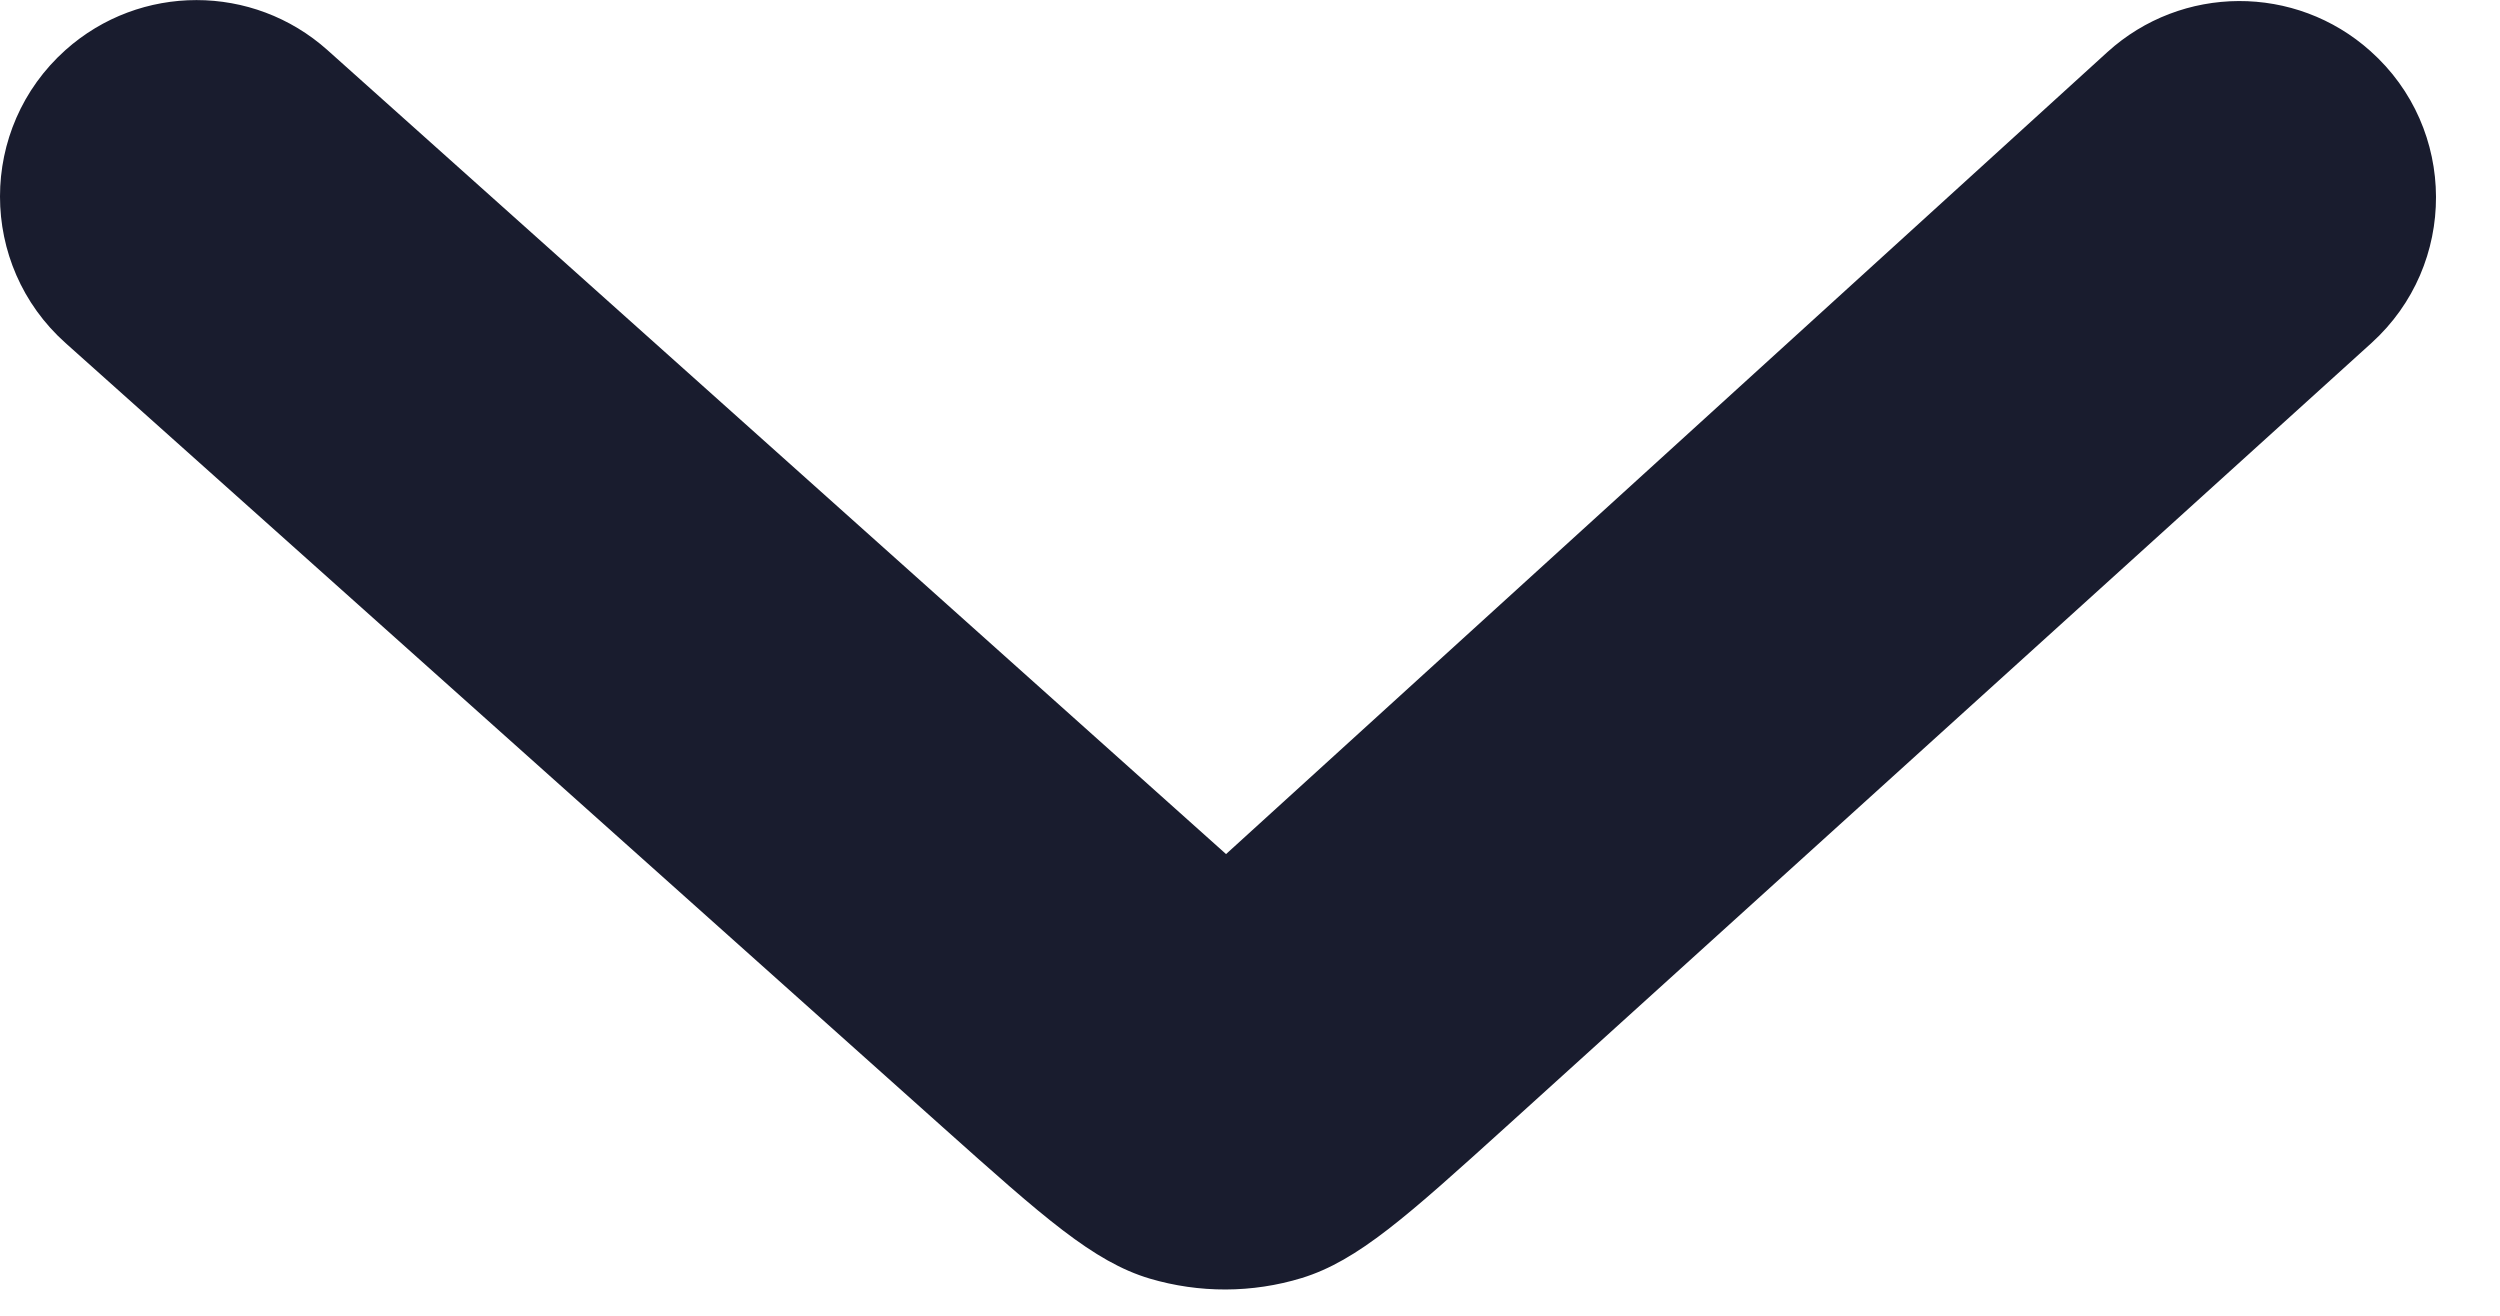
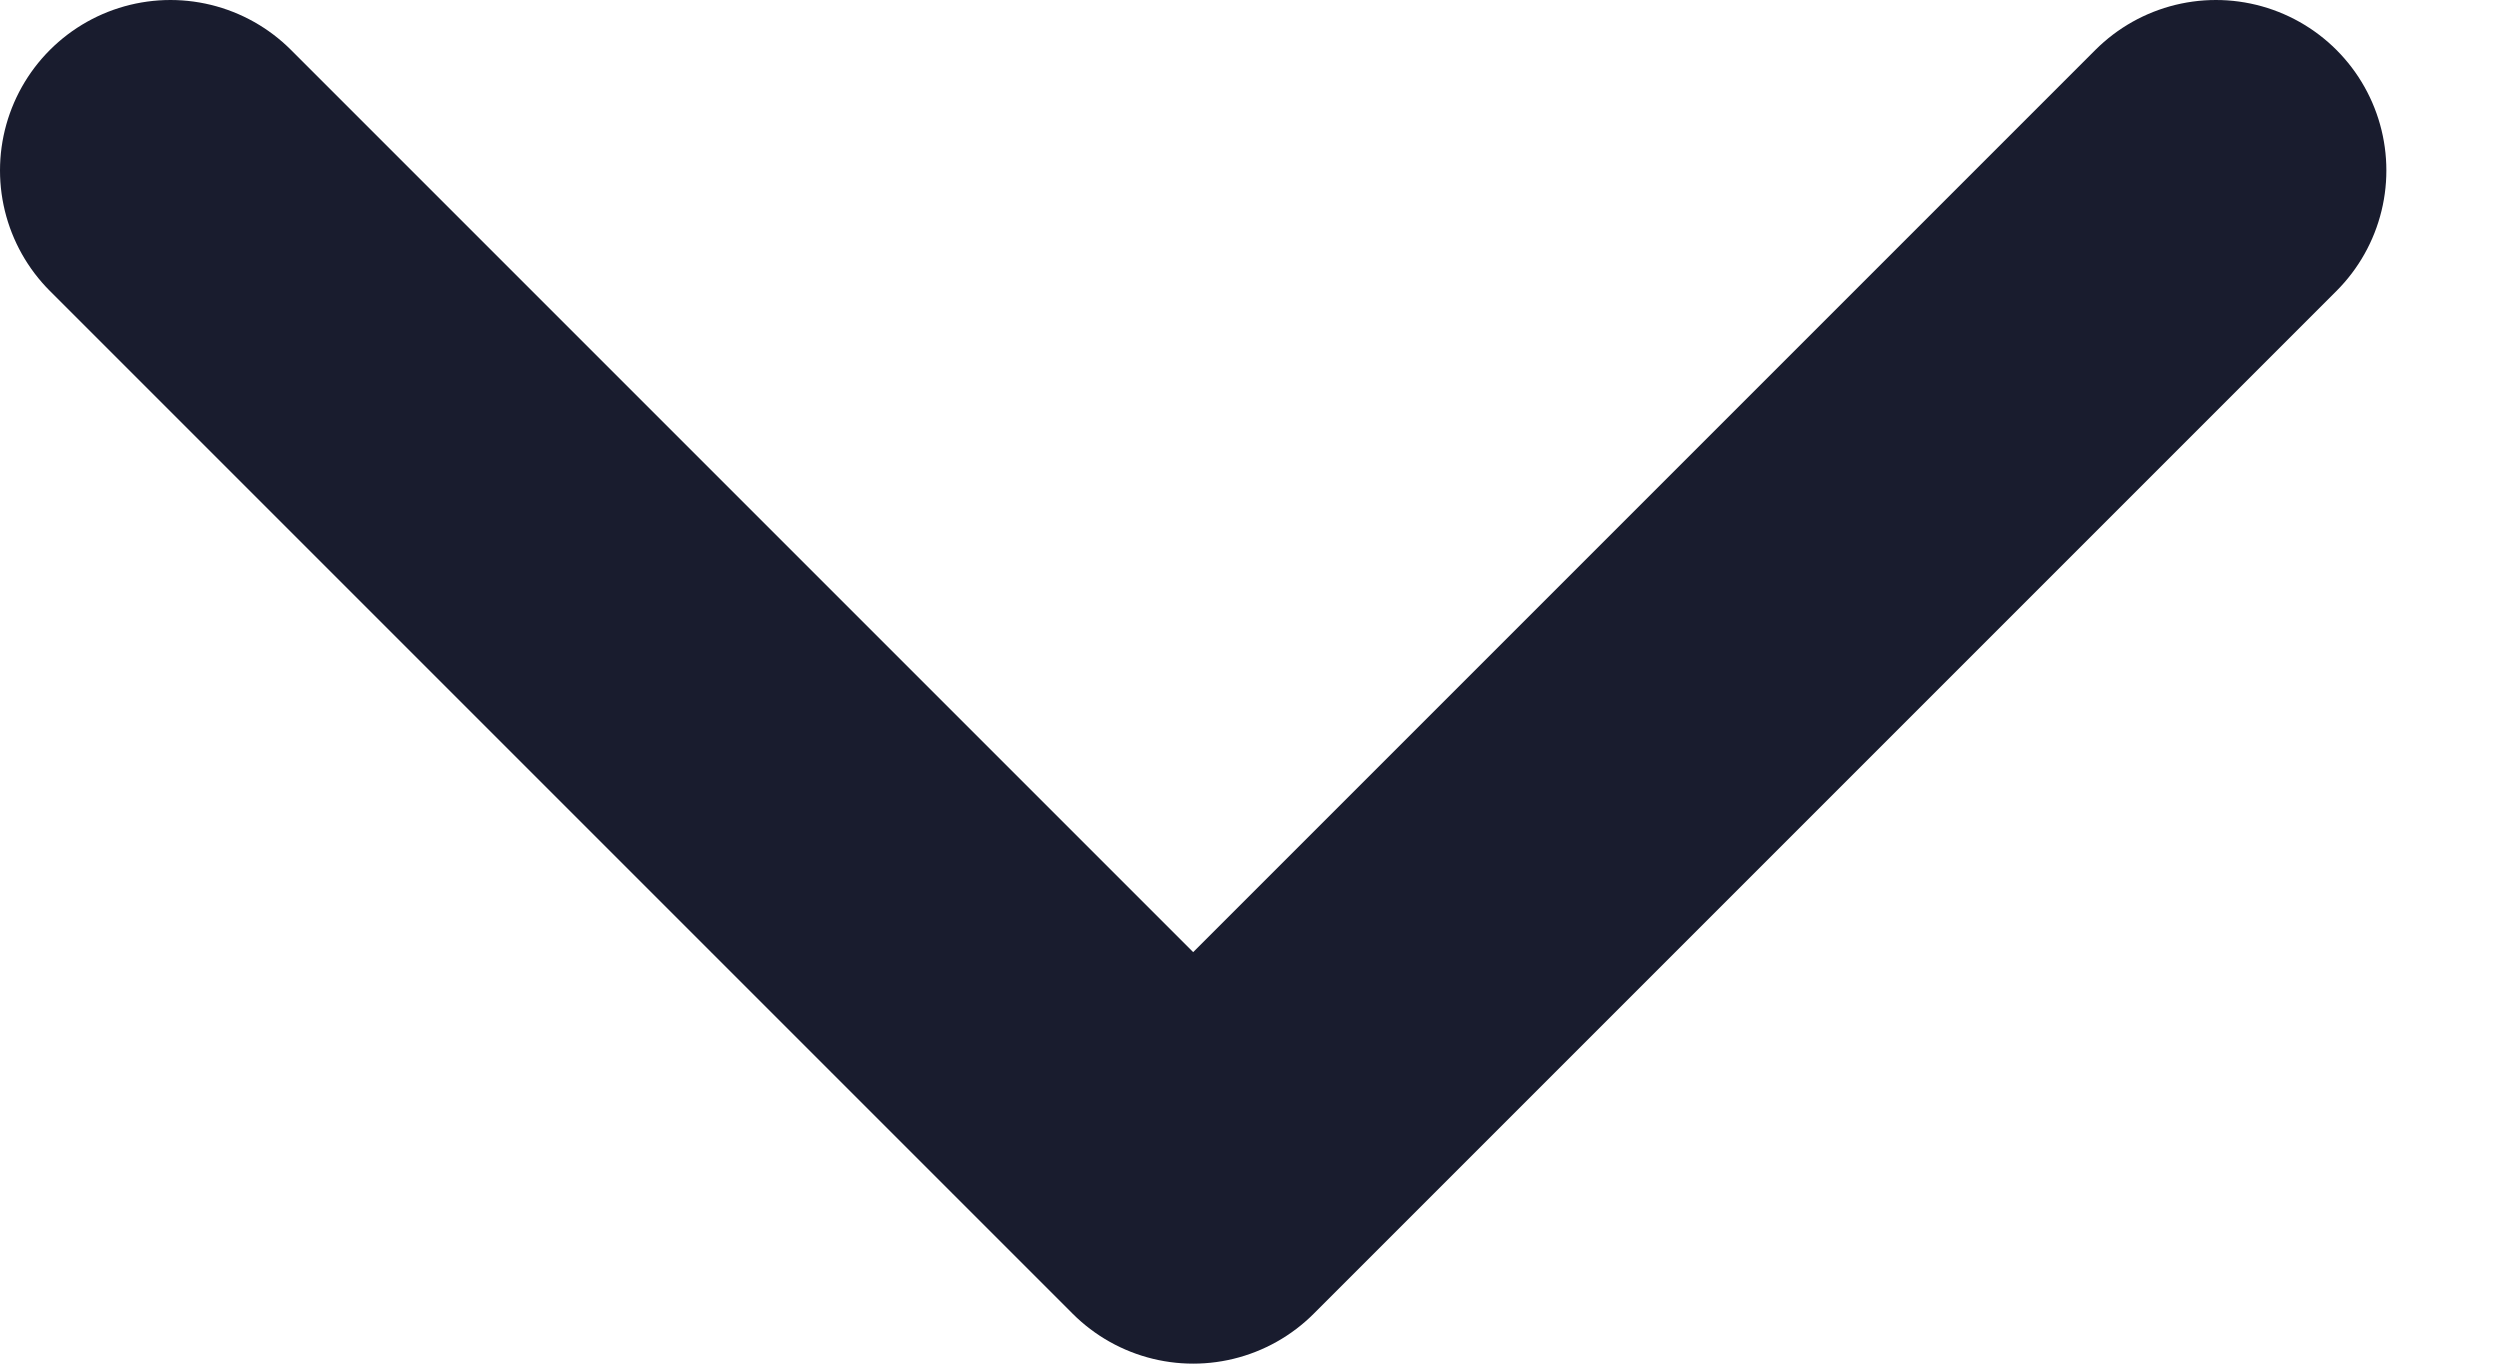
- <svg xmlns="http://www.w3.org/2000/svg" width="19" height="10" viewBox="0 0 19 10" fill="none">
-   <path d="M7.171 8.572C7.93 9.25 8.309 9.589 8.737 9.717C9.115 9.829 9.517 9.828 9.893 9.713C10.32 9.582 10.697 9.241 11.452 8.558L18.023 2.607C18.68 2.012 18.677 0.978 18.015 0.388C17.445 -0.122 16.582 -0.118 16.016 0.396L9.318 6.491L2.489 0.381C1.922 -0.126 1.065 -0.126 0.498 0.38C-0.166 0.974 -0.166 2.013 0.498 2.607L7.171 8.572Z" fill="#191C2E" />
+ <svg xmlns="http://www.w3.org/2000/svg" width="11" height="6" viewBox="0 0 11 6" fill="none">
+   <path d="M0.75 0.75L5.25 5.25L9.75 0.75" stroke="#191C2E" stroke-width="1.5" stroke-linecap="round" stroke-linejoin="round" />
</svg>
